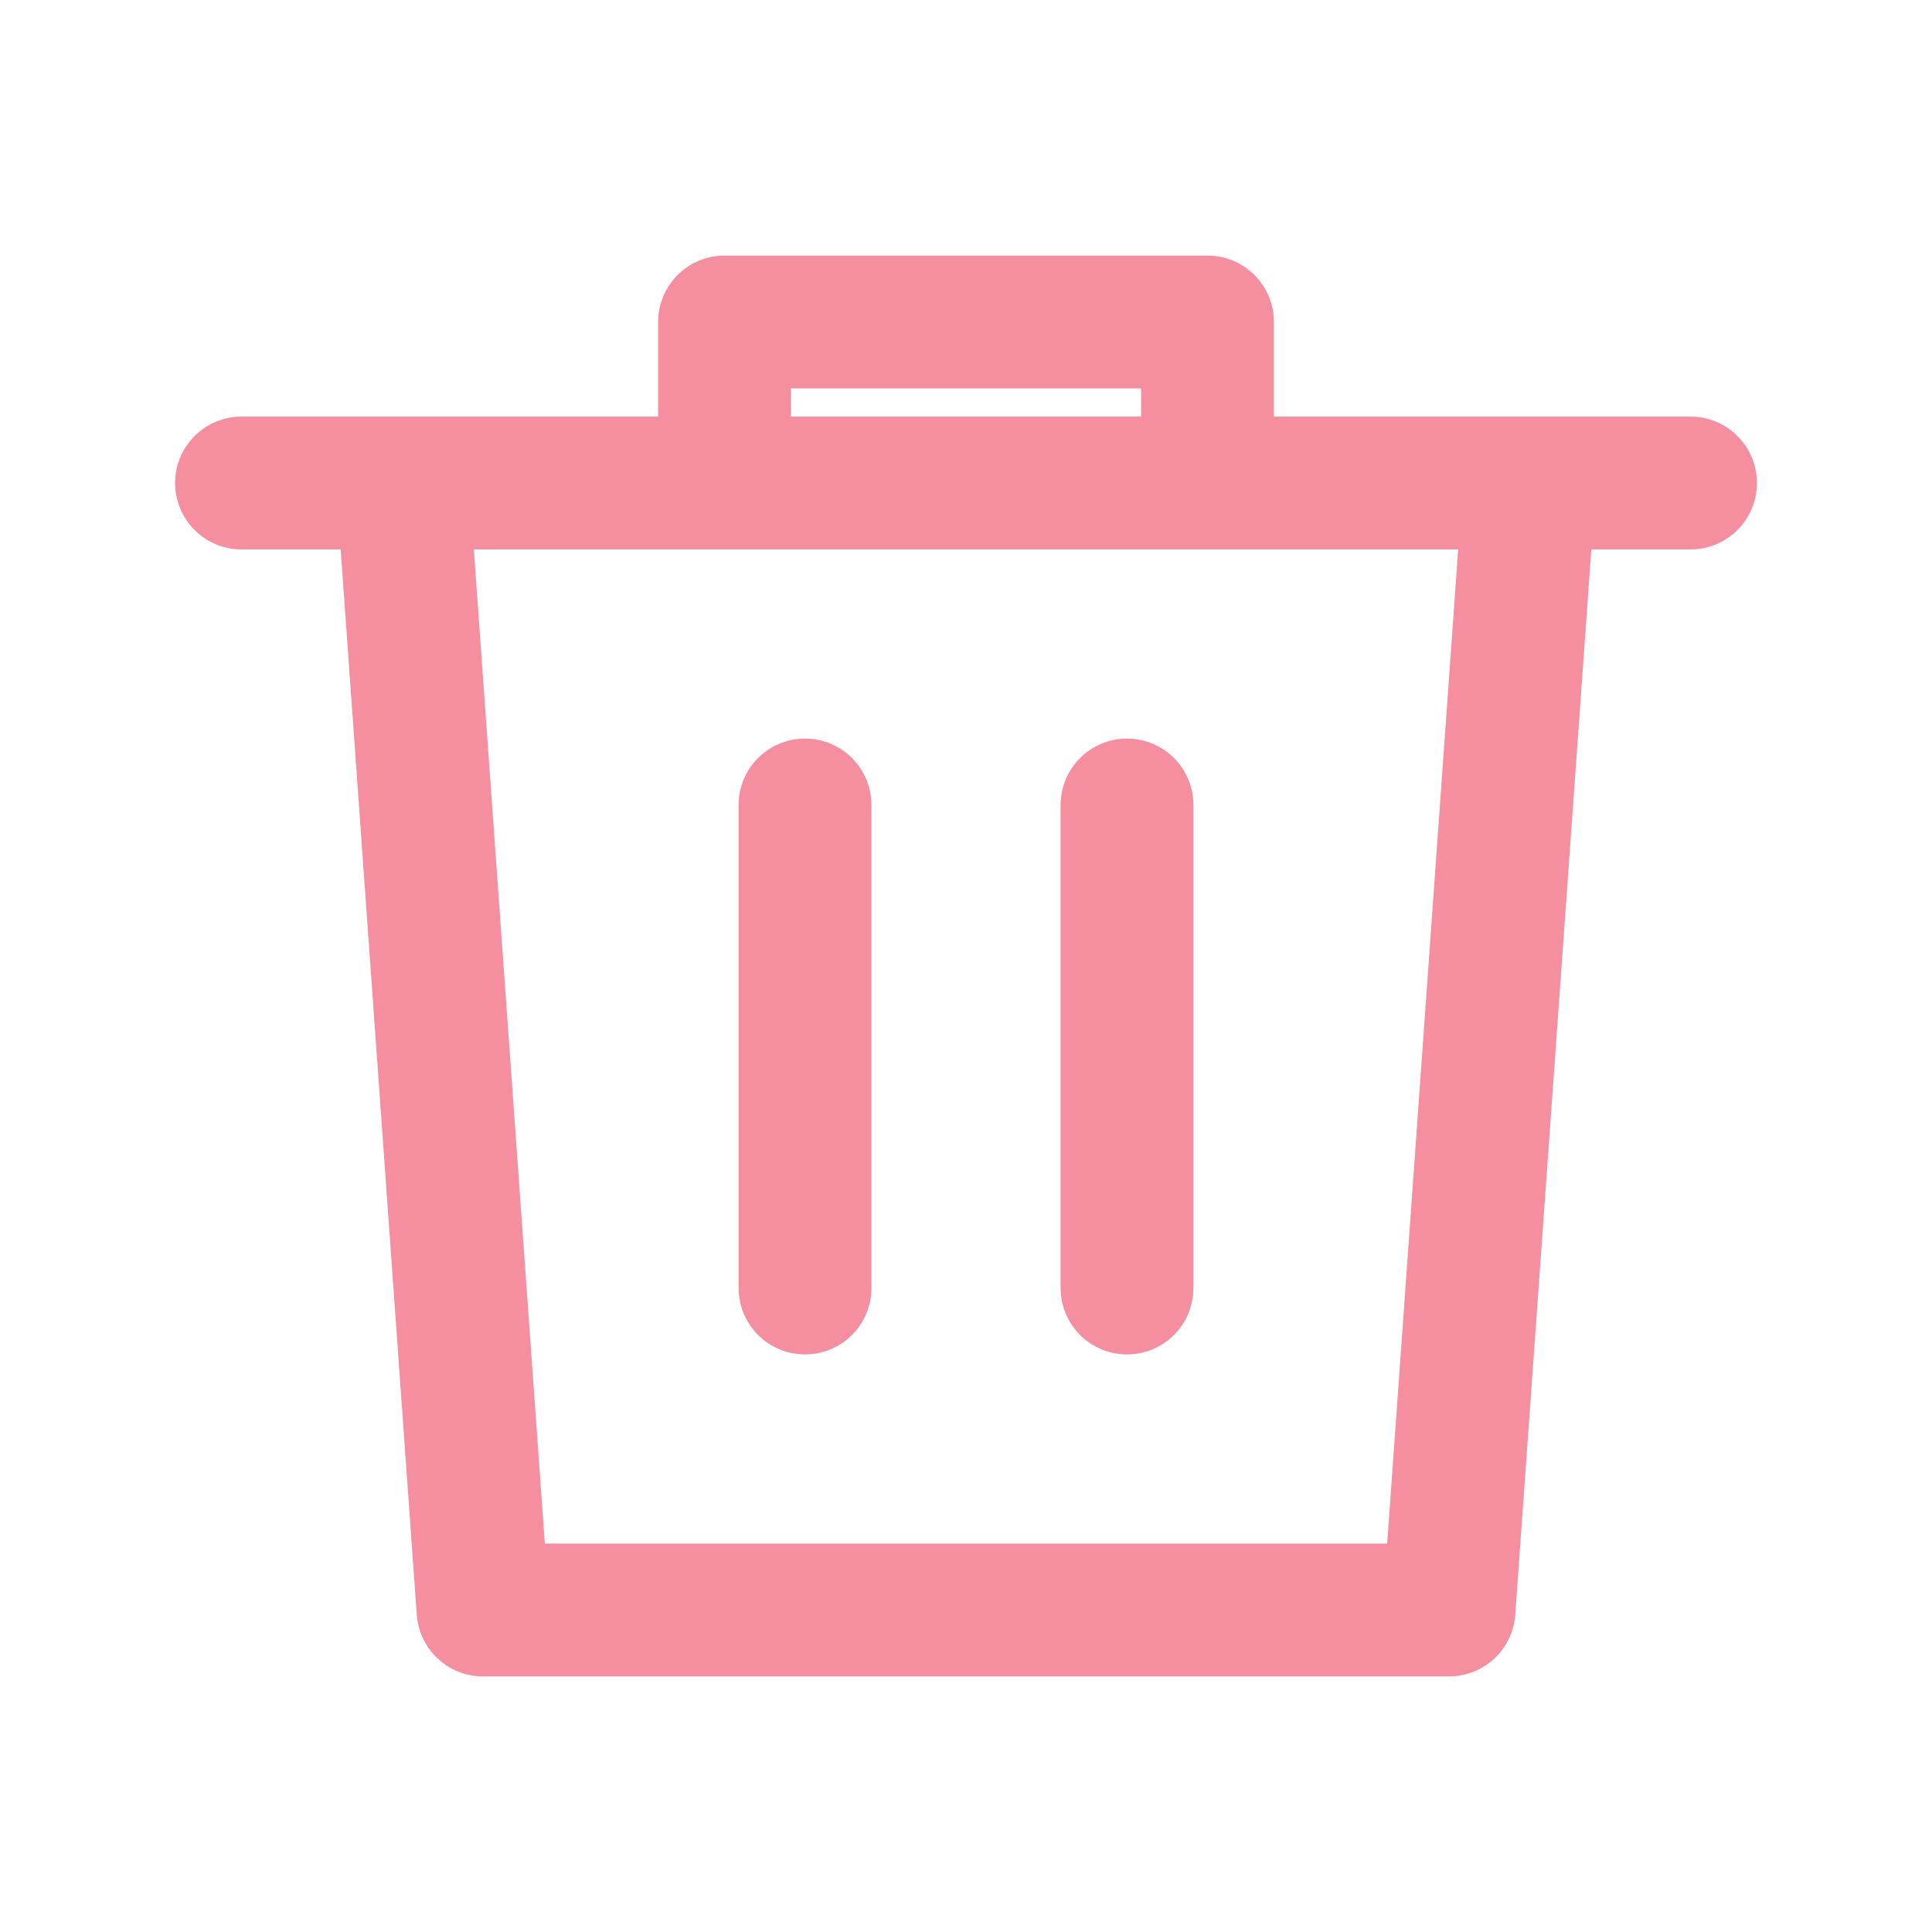
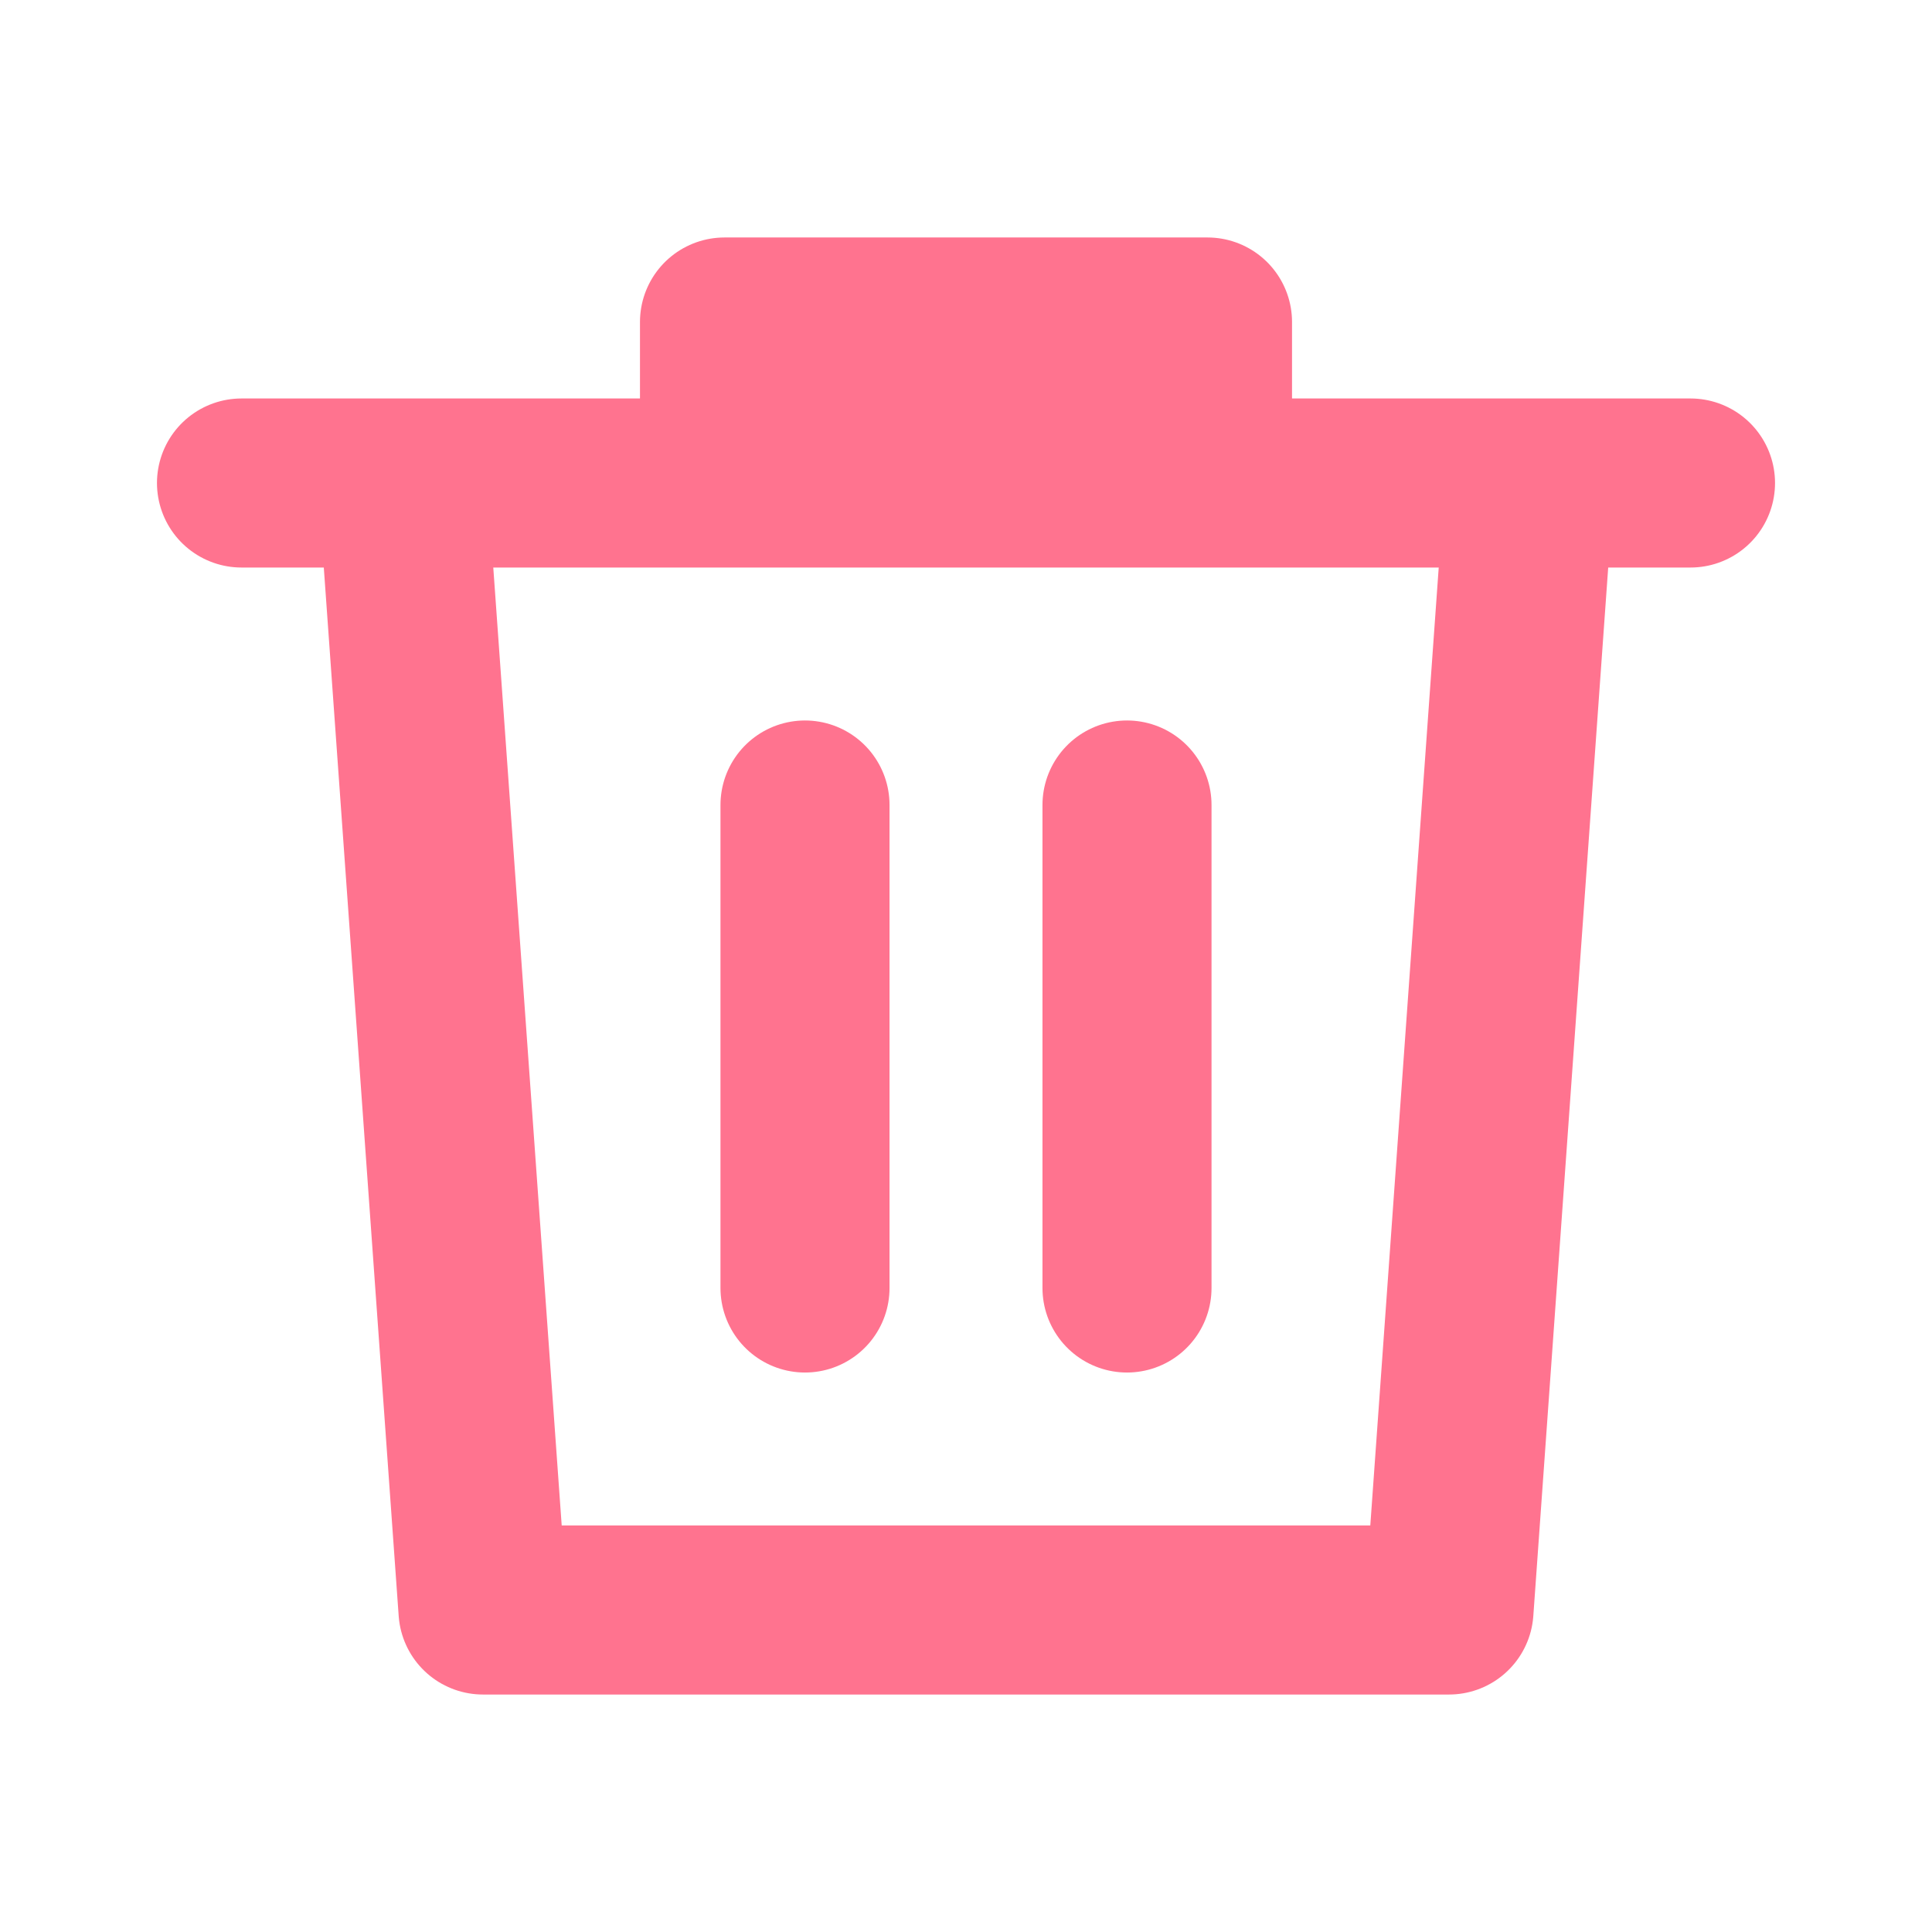
- <svg xmlns="http://www.w3.org/2000/svg" width="24" height="24" viewBox="0 0 24 24" fill="none" stroke="#f58e9e" stroke-width="1.65" stroke-linecap="round" stroke-linejoin="round">
+ <svg xmlns="http://www.w3.org/2000/svg" width="24" height="24" viewBox="0 0 24 24" fill="none" stroke="#ff738f" stroke-width="2.1" stroke-linecap="round" stroke-linejoin="round">
  <path d="M3 6h18M9 6V4h6v2M5 6l1 14h12l1-14M10 10v6M14 10v6" />
</svg>
